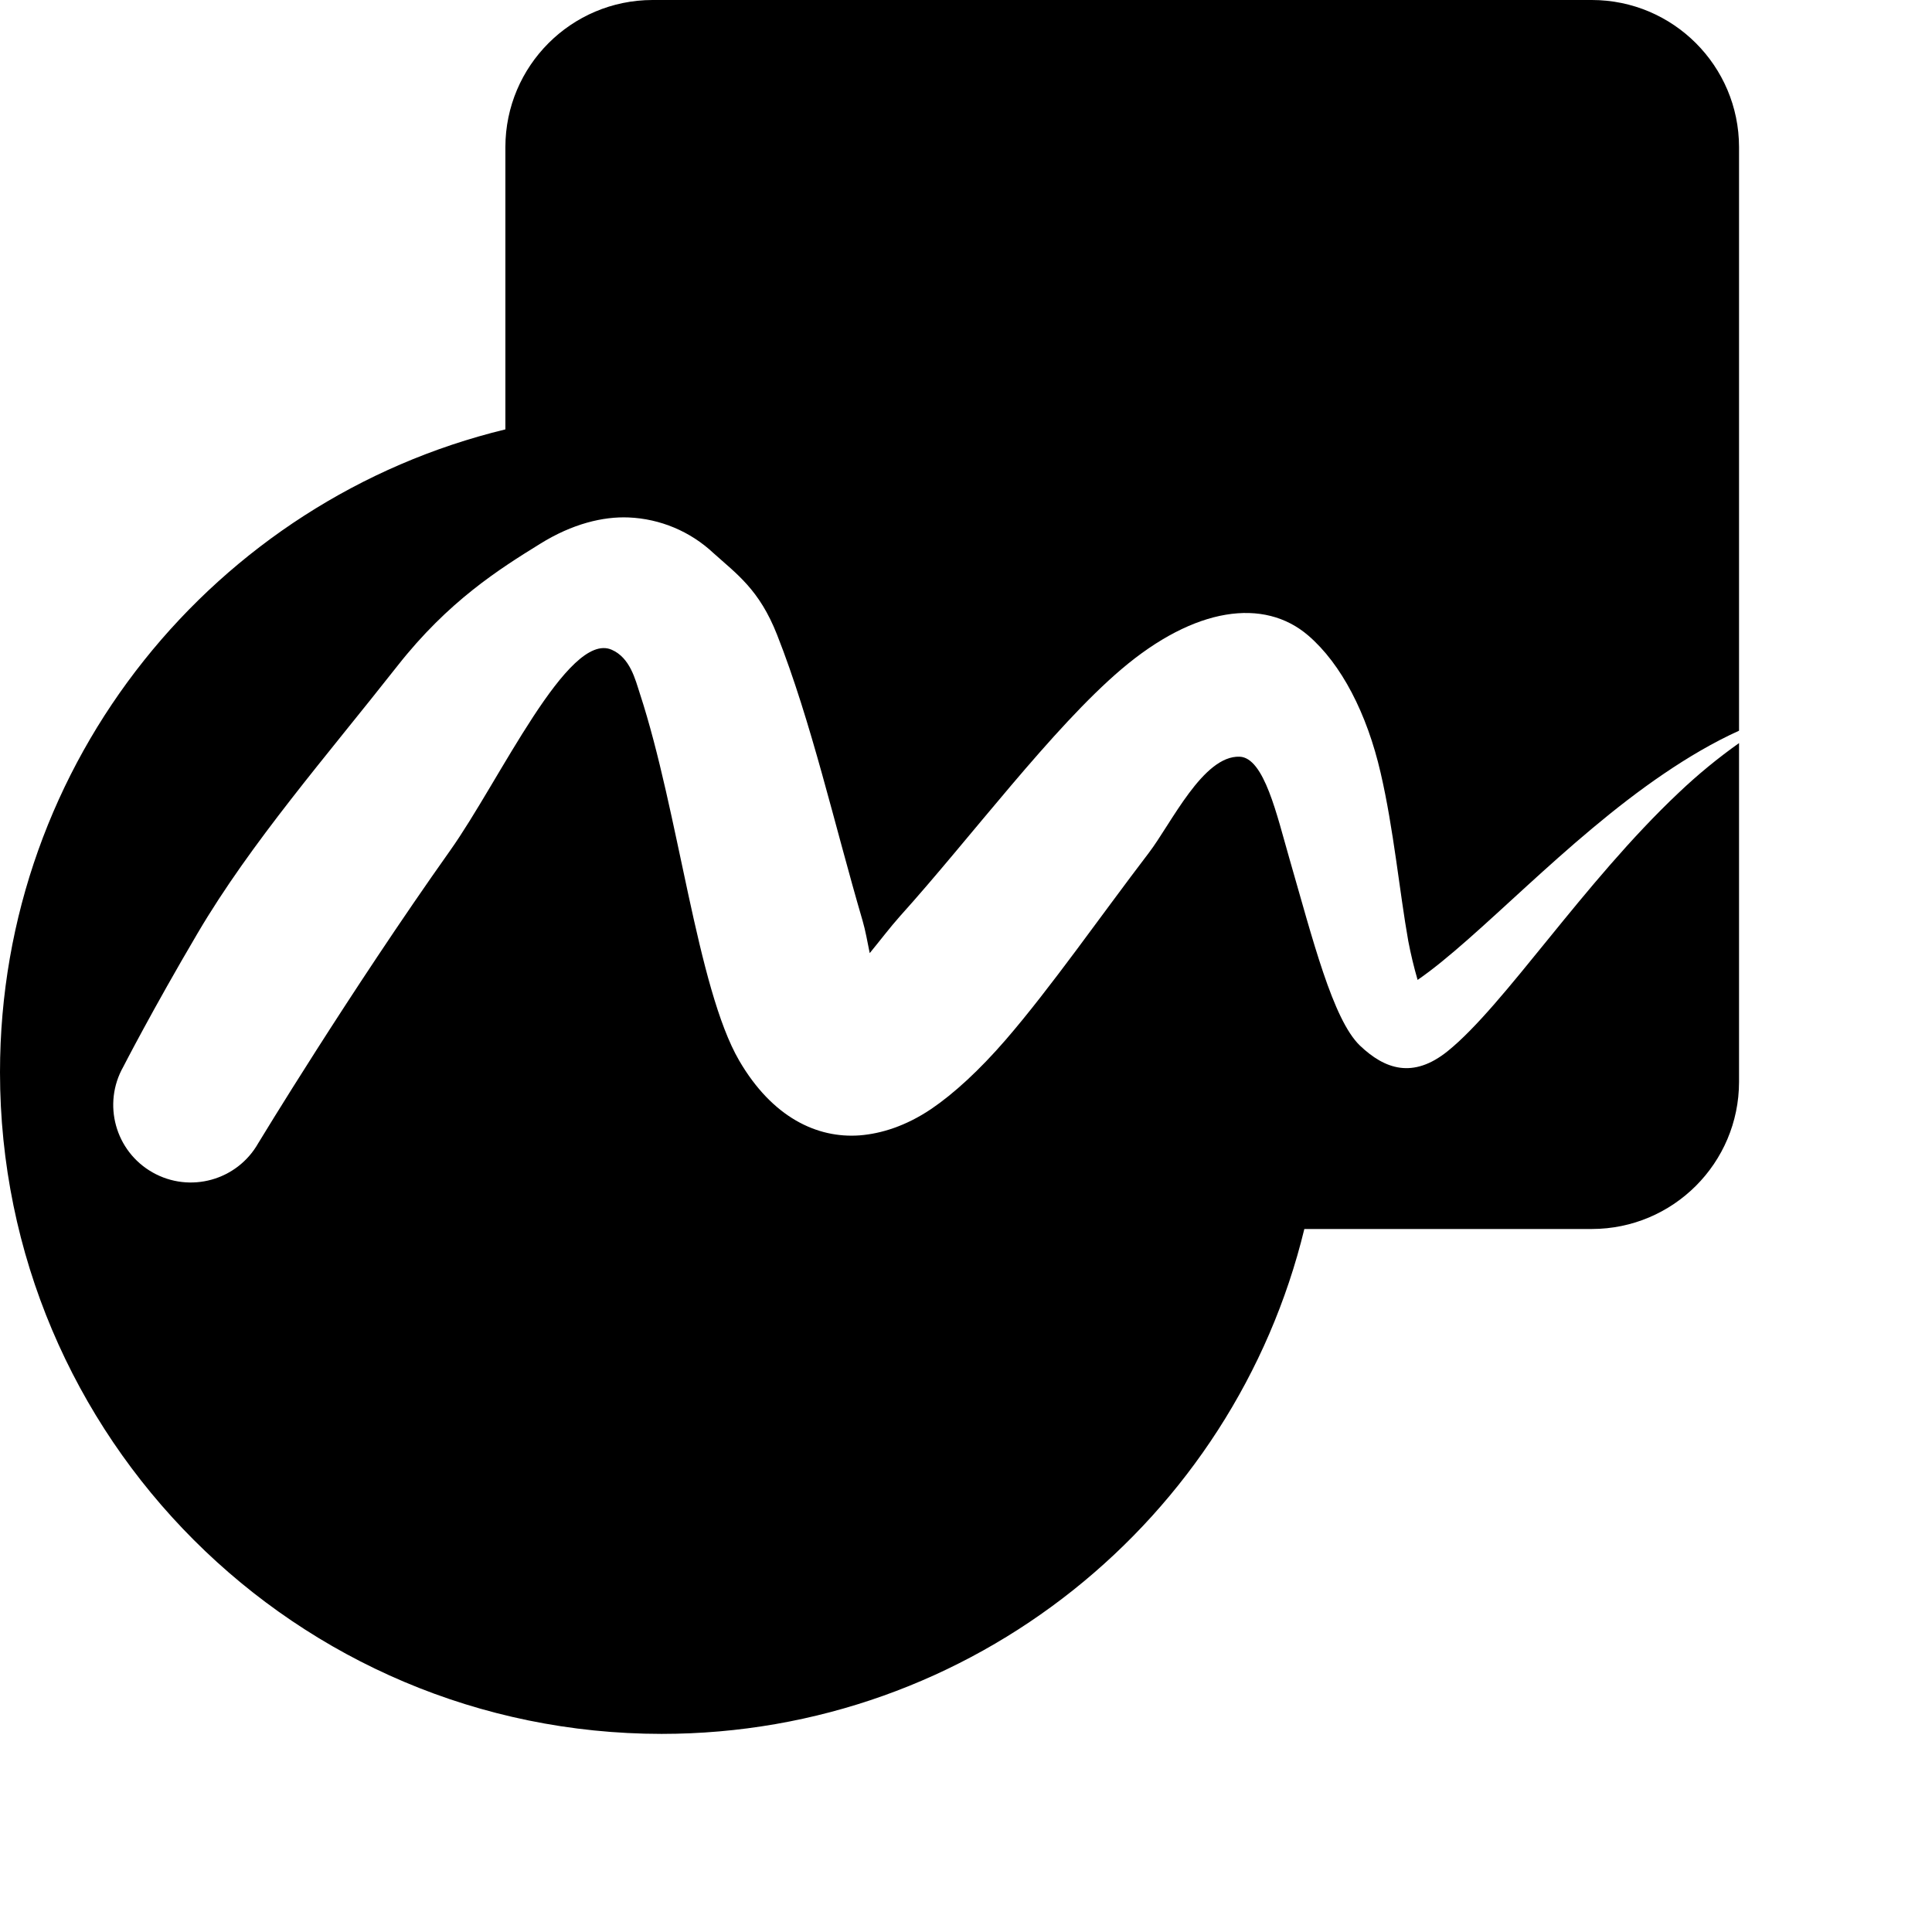
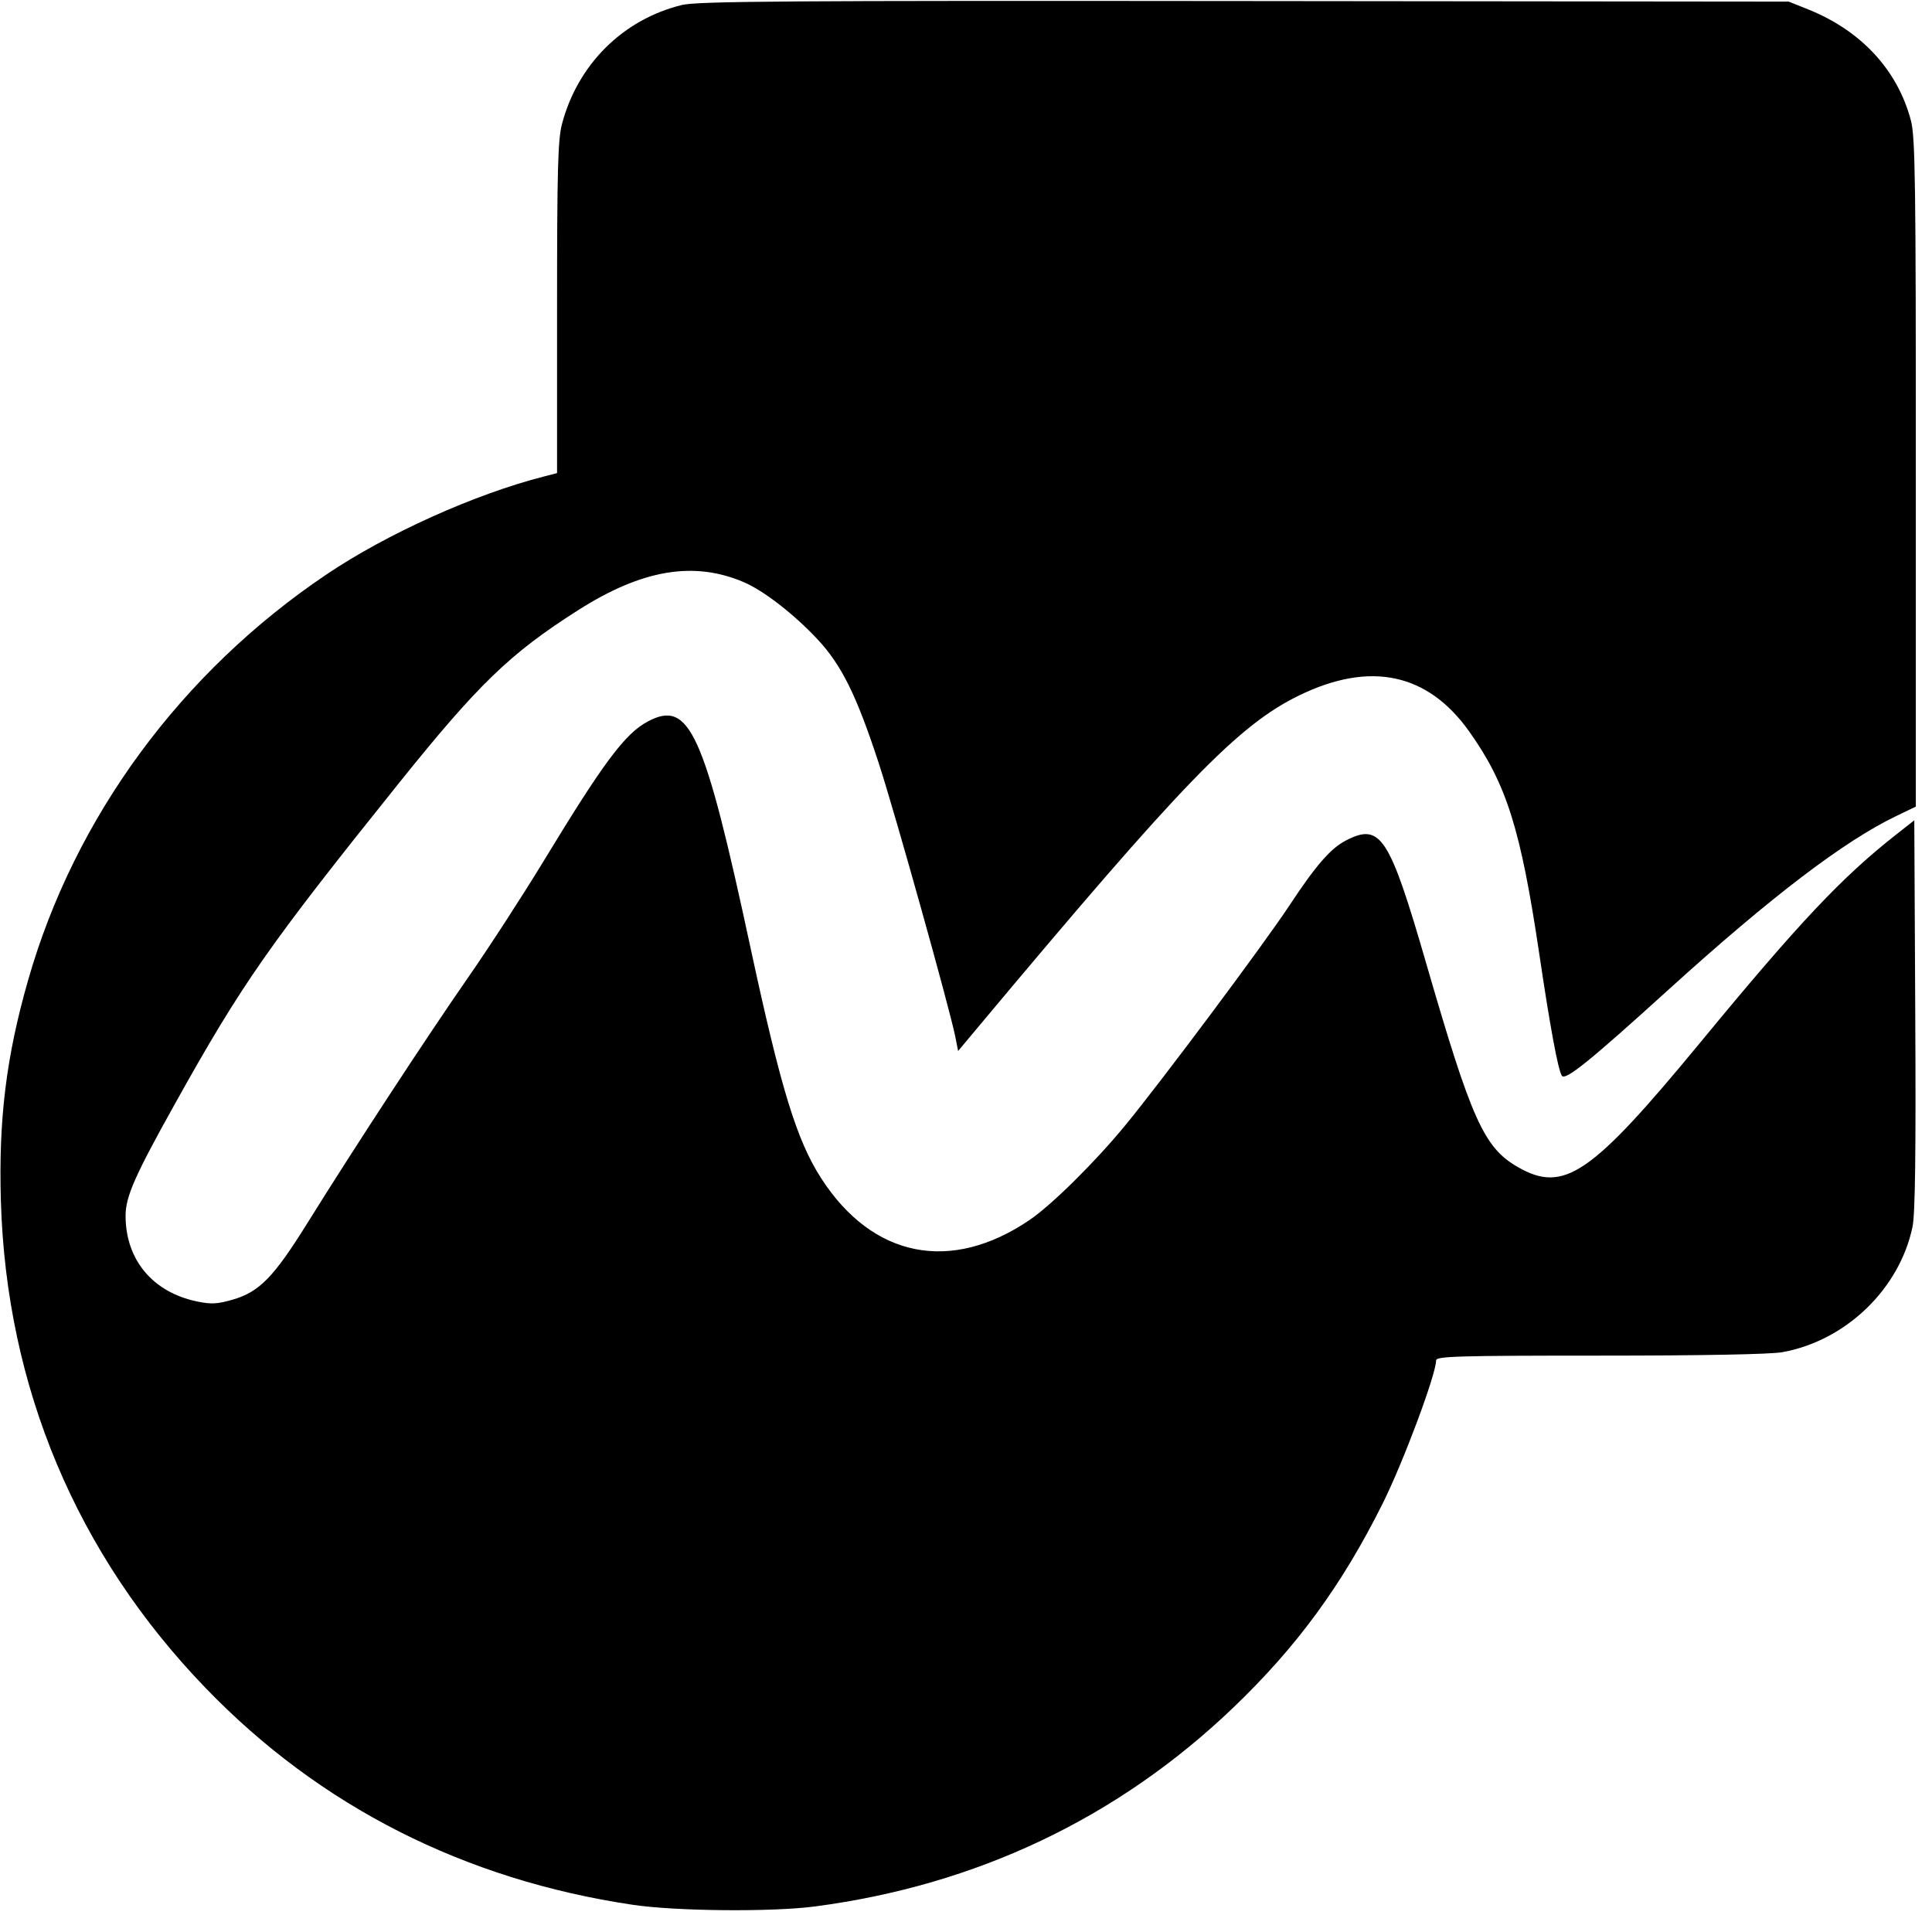
- <svg xmlns="http://www.w3.org/2000/svg" width="24" height="24" xml:space="preserve" style="fill-rule:evenodd;clip-rule:evenodd;stroke-linejoin:round;stroke-miterlimit:2">
-   <path d="M21.603 9.23v4.21a1.83 1.83 0 0 1-1.828 1.827h-3.572c-.874 3.598-4.12 6.272-7.985 6.272A8.222 8.222 0 0 1 0 13.32c0-3.867 2.678-7.114 6.278-7.986V1.827A1.83 1.83 0 0 1 8.105 0h11.67a1.83 1.83 0 0 1 1.828 1.827v7.25c-.319.145-.63.328-.936.536-1.222.829-2.297 2.037-3.057 2.56a5.389 5.389 0 0 1-.116-.483c-.108-.607-.182-1.395-.343-2.088-.17-.739-.488-1.353-.899-1.707-.55-.473-1.41-.356-2.32.417-.86.73-1.882 2.104-2.75 3.067-.121.135-.256.313-.378.461-.028-.137-.054-.286-.089-.404-.348-1.188-.637-2.474-1.062-3.551-.22-.56-.5-.753-.791-1.015a1.64 1.64 0 0 0-1.053-.442c-.316-.013-.698.077-1.102.329-.504.312-1.137.71-1.769 1.514-.889 1.13-1.82 2.196-2.481 3.318-.564.957-.925 1.662-.925 1.662a.963.963 0 0 0 1.676.95s1.132-1.87 2.385-3.637c.615-.867 1.463-2.728 2.005-2.493.23.1.294.371.35.543.484 1.477.71 3.66 1.235 4.562.41.703.965.967 1.496.928.266-.021.574-.115.892-.33.277-.188.596-.48.922-.857.557-.644 1.179-1.538 1.777-2.321.28-.366.675-1.214 1.13-1.196.305.012.463.732.617 1.264.29 1.004.54 2.002.877 2.325.309.294.658.415 1.088.07.71-.572 1.682-2.09 2.872-3.212a6.78 6.78 0 0 1 .749-.616Z" />
+ <svg xmlns="http://www.w3.org/2000/svg" xml:space="preserve" width="24" height="24" style="fill-rule:evenodd;clip-rule:evenodd;stroke-linejoin:round;stroke-miterlimit:2">
+   <path d="M8.471 0.062 C 7.738 0.241,7.174 0.802,6.980 1.545 C 6.930 1.737,6.920 2.129,6.920 3.827 L 6.920 5.877 6.750 5.921 C 5.893 6.141,4.807 6.630,4.060 7.133 C 2.251 8.349,0.927 10.150,0.348 12.180 C 0.077 13.127,-0.019 13.910,0.011 14.920 C 0.079 17.234,0.953 19.312,2.558 20.973 C 3.975 22.441,5.773 23.352,7.860 23.662 C 8.398 23.742,9.585 23.753,10.120 23.683 C 12.130 23.420,13.889 22.584,15.323 21.210 C 16.113 20.453,16.672 19.689,17.178 18.673 C 17.434 18.159,17.840 17.071,17.840 16.899 C 17.840 16.848,18.106 16.840,19.873 16.840 C 21.149 16.840,21.994 16.824,22.143 16.797 C 22.930 16.654,23.596 16.013,23.758 15.240 C 23.791 15.084,23.801 14.320,23.792 12.605 L 23.780 10.190 23.560 10.363 C 22.883 10.894,22.350 11.459,21.130 12.940 C 19.763 14.598,19.429 14.827,18.854 14.497 C 18.434 14.255,18.280 13.913,17.718 11.971 C 17.259 10.387,17.151 10.220,16.723 10.439 C 16.532 10.536,16.347 10.748,16.017 11.249 C 15.703 11.725,14.428 13.433,13.978 13.980 C 13.601 14.438,13.067 14.966,12.790 15.155 C 11.812 15.819,10.840 15.626,10.203 14.640 C 9.897 14.167,9.700 13.524,9.324 11.777 C 8.745 9.084,8.565 8.688,8.048 8.962 C 7.764 9.113,7.499 9.468,6.751 10.700 C 6.497 11.118,6.077 11.766,5.817 12.140 C 5.307 12.873,4.393 14.270,3.819 15.193 C 3.402 15.863,3.223 16.048,2.893 16.144 C 2.699 16.200,2.624 16.204,2.446 16.167 C 1.896 16.052,1.560 15.648,1.560 15.103 C 1.560 14.865,1.674 14.606,2.180 13.700 C 3.010 12.212,3.338 11.744,4.962 9.720 C 5.944 8.497,6.337 8.117,7.180 7.581 C 7.975 7.074,8.622 6.965,9.244 7.234 C 9.489 7.339,9.866 7.632,10.154 7.940 C 10.455 8.262,10.640 8.637,10.916 9.480 C 11.116 10.093,11.799 12.534,11.867 12.878 L 11.902 13.056 12.141 12.770 C 14.694 9.717,15.381 9.008,16.138 8.639 C 17.022 8.209,17.736 8.361,18.252 9.088 C 18.716 9.742,18.891 10.299,19.123 11.860 C 19.257 12.765,19.354 13.285,19.401 13.362 C 19.443 13.429,19.735 13.194,20.740 12.282 C 22.002 11.138,22.909 10.447,23.560 10.135 L 23.799 10.020 23.799 5.878 C 23.800 2.285,23.792 1.706,23.739 1.501 C 23.575 0.872,23.120 0.380,22.460 0.116 L 22.220 0.020 15.460 0.013 C 9.796 0.007,8.663 0.015,8.471 0.062 " stroke="none" fill-rule="evenodd" fill="black" />
</svg>
